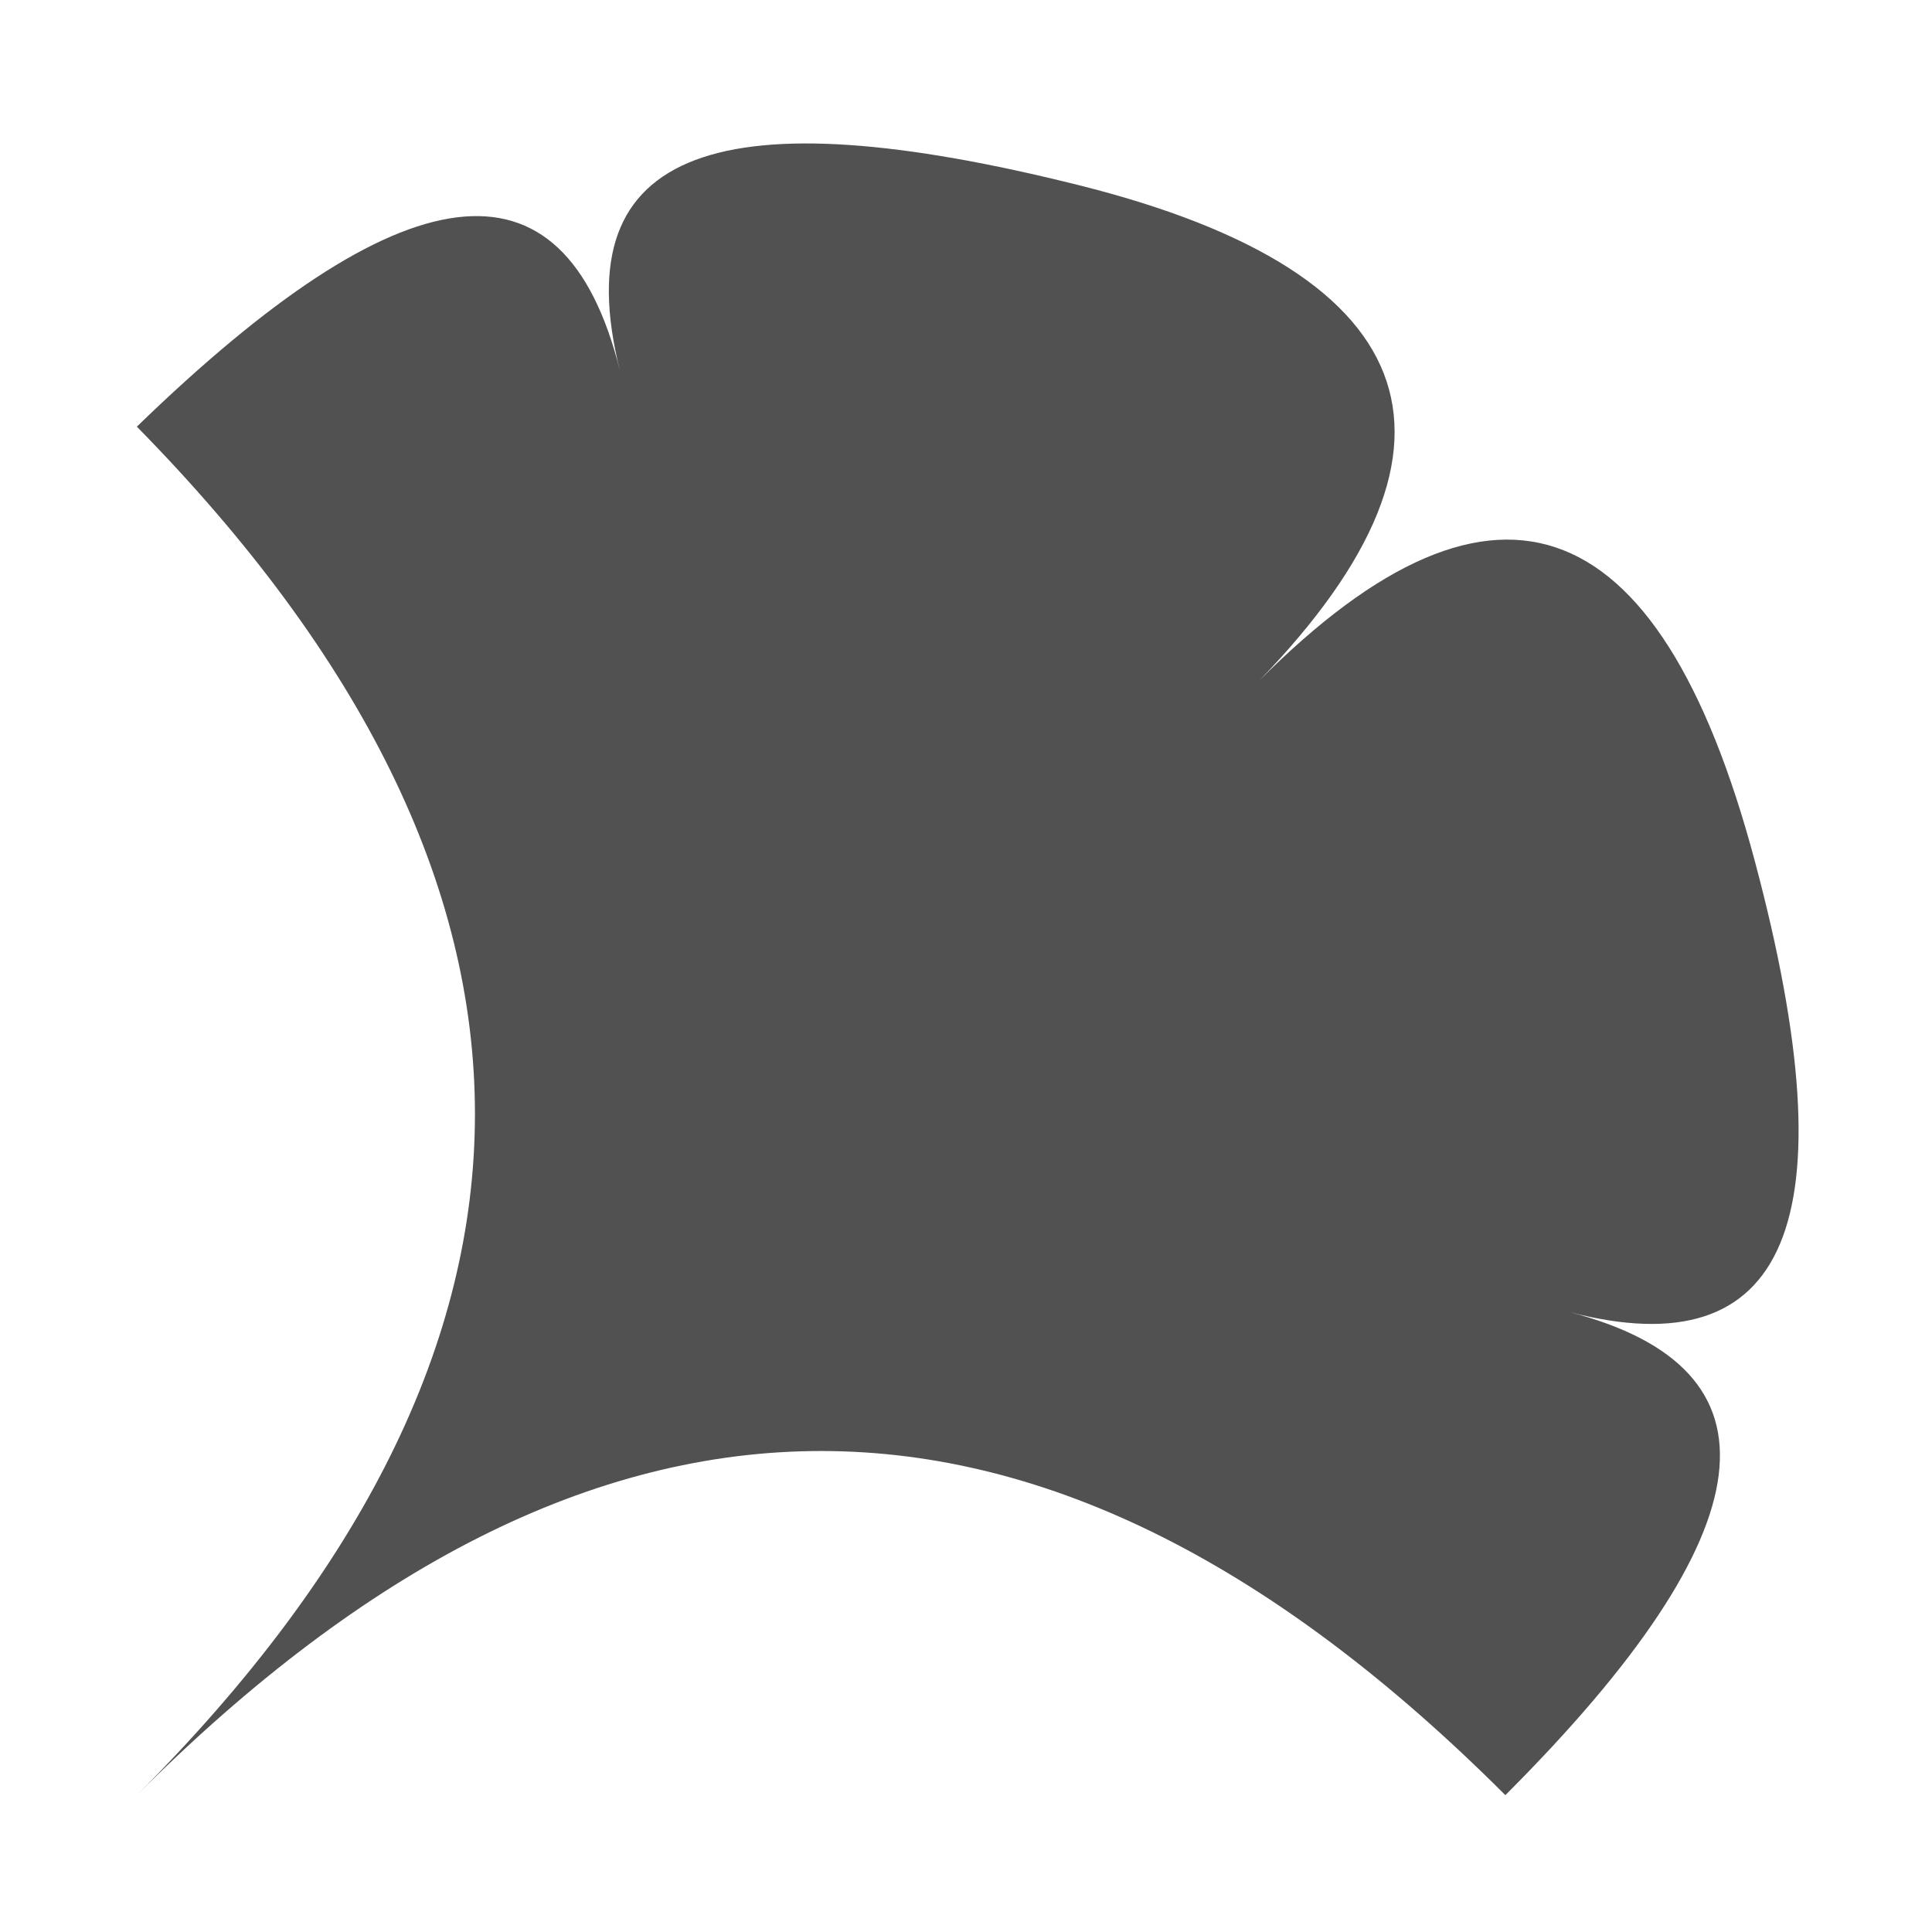
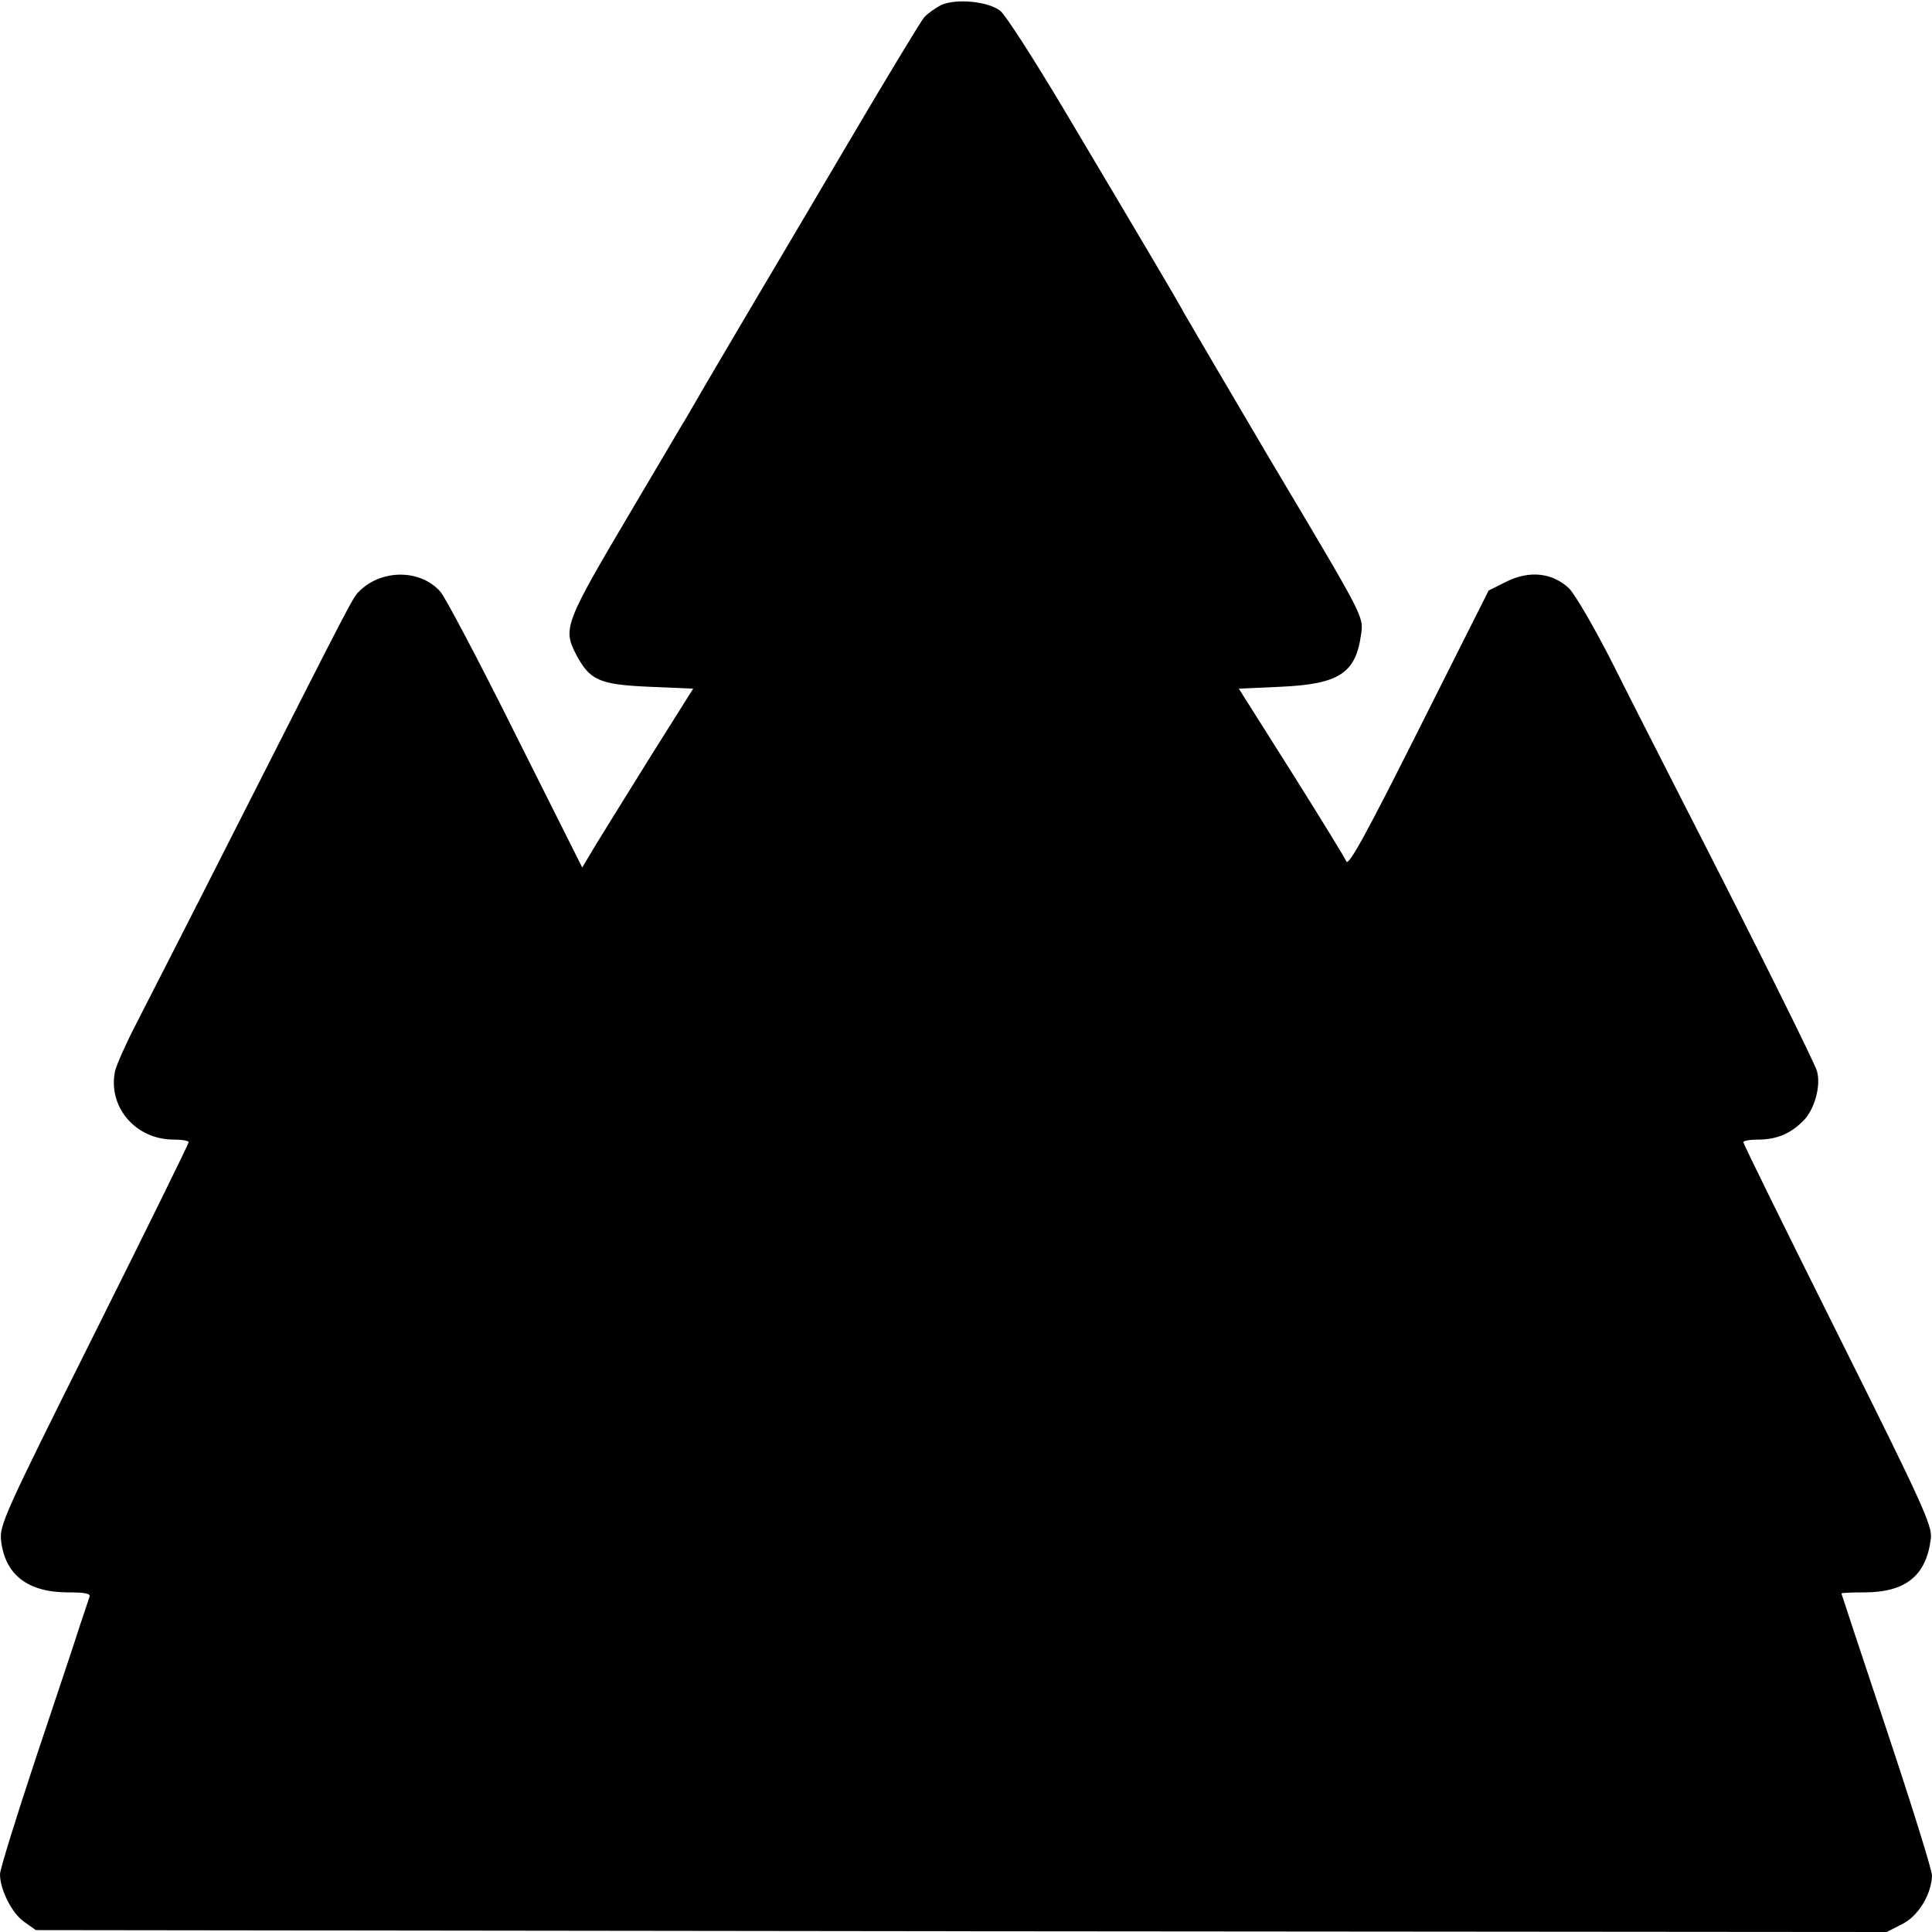
- <svg xmlns="http://www.w3.org/2000/svg" version="1.1" x="0px" y="0px" width="24px" height="24px" viewBox="0 0 24 24">
-   <style type="text/css">
- 	.st0{fill:#515151;}
- </style>
-   <path class="st0" d="M1.7,22.3c5.7-5.7,11.3-5.7,17,0c3.3-3.3,3.5-5.3,0.8-6c2.7,0.7,3.5-1.1,2.3-5.6s-3.3-5.2-6.3-2.1  c3-3,2.3-5.2-2.1-6.3S7,1.8,7.7,4.6C7,1.8,5,2.1,1.7,5.3C7.3,11,7.3,16.7,1.7,22.3" />
+ <svg xmlns="http://www.w3.org/2000/svg" version="1.0" width="512pt" height="512pt" viewBox="0 0 512 512" preserveAspectRatio="xMidYMid meet">
+   <g transform="translate(0,512) scale(0.1,-0.1)" fill="#000000" stroke="none">
+     <path d="M2495 5107 c-16 -8 -37 -23 -46 -33 -9 -11 -97 -156 -196 -324 -99 -168 -216 -366 -260 -440 -70 -119 -103 -174 -173 -295 -10 -16 -75 -127 -145 -245 -177 -299 -184 -315 -149 -383 37 -70 61 -81 194 -87 l117 -5 -110 -175 c-60 -96 -126 -203 -147 -237 l-37 -62 -177 353 c-97 195 -187 365 -199 378 -53 60 -156 60 -215 1 -17 -16 -19 -21 -317 -608 -125 -247 -250 -491 -276 -542 -26 -50 -50 -105 -54 -121 -20 -95 54 -182 155 -182 22 0 40 -3 40 -7 0 -4 -113 -234 -251 -510 -239 -479 -251 -505 -246 -547 11 -90 71 -136 178 -136 45 0 60 -3 56 -12 -2 -7 -14 -42 -26 -78 -11 -36 -64 -193 -116 -349 -52 -157 -95 -295 -95 -308 0 -40 31 -103 64 -126 l31 -22 2453 -3 2452 -2 41 21 c43 21 78 80 79 129 0 14 -54 187 -120 385 -66 198 -120 361 -120 362 0 2 27 3 60 3 110 0 165 44 177 143 4 34 -22 91 -246 540 -138 276 -251 506 -251 510 0 4 18 7 40 7 50 0 88 17 122 53 28 31 44 91 33 129 -7 23 -152 316 -345 693 -59 116 -147 288 -195 384 -48 95 -101 186 -117 202 -44 41 -104 48 -165 18 l-48 -24 -185 -368 c-136 -271 -186 -363 -192 -350 -4 10 -70 117 -146 238 l-139 220 111 5 c155 7 199 36 213 139 7 48 9 43 -244 468 -113 192 -213 362 -222 378 -9 17 -52 91 -96 165 -44 74 -145 245 -225 379 -80 134 -156 253 -170 263 -34 25 -116 32 -155 15z" />
+   </g>
</svg>
